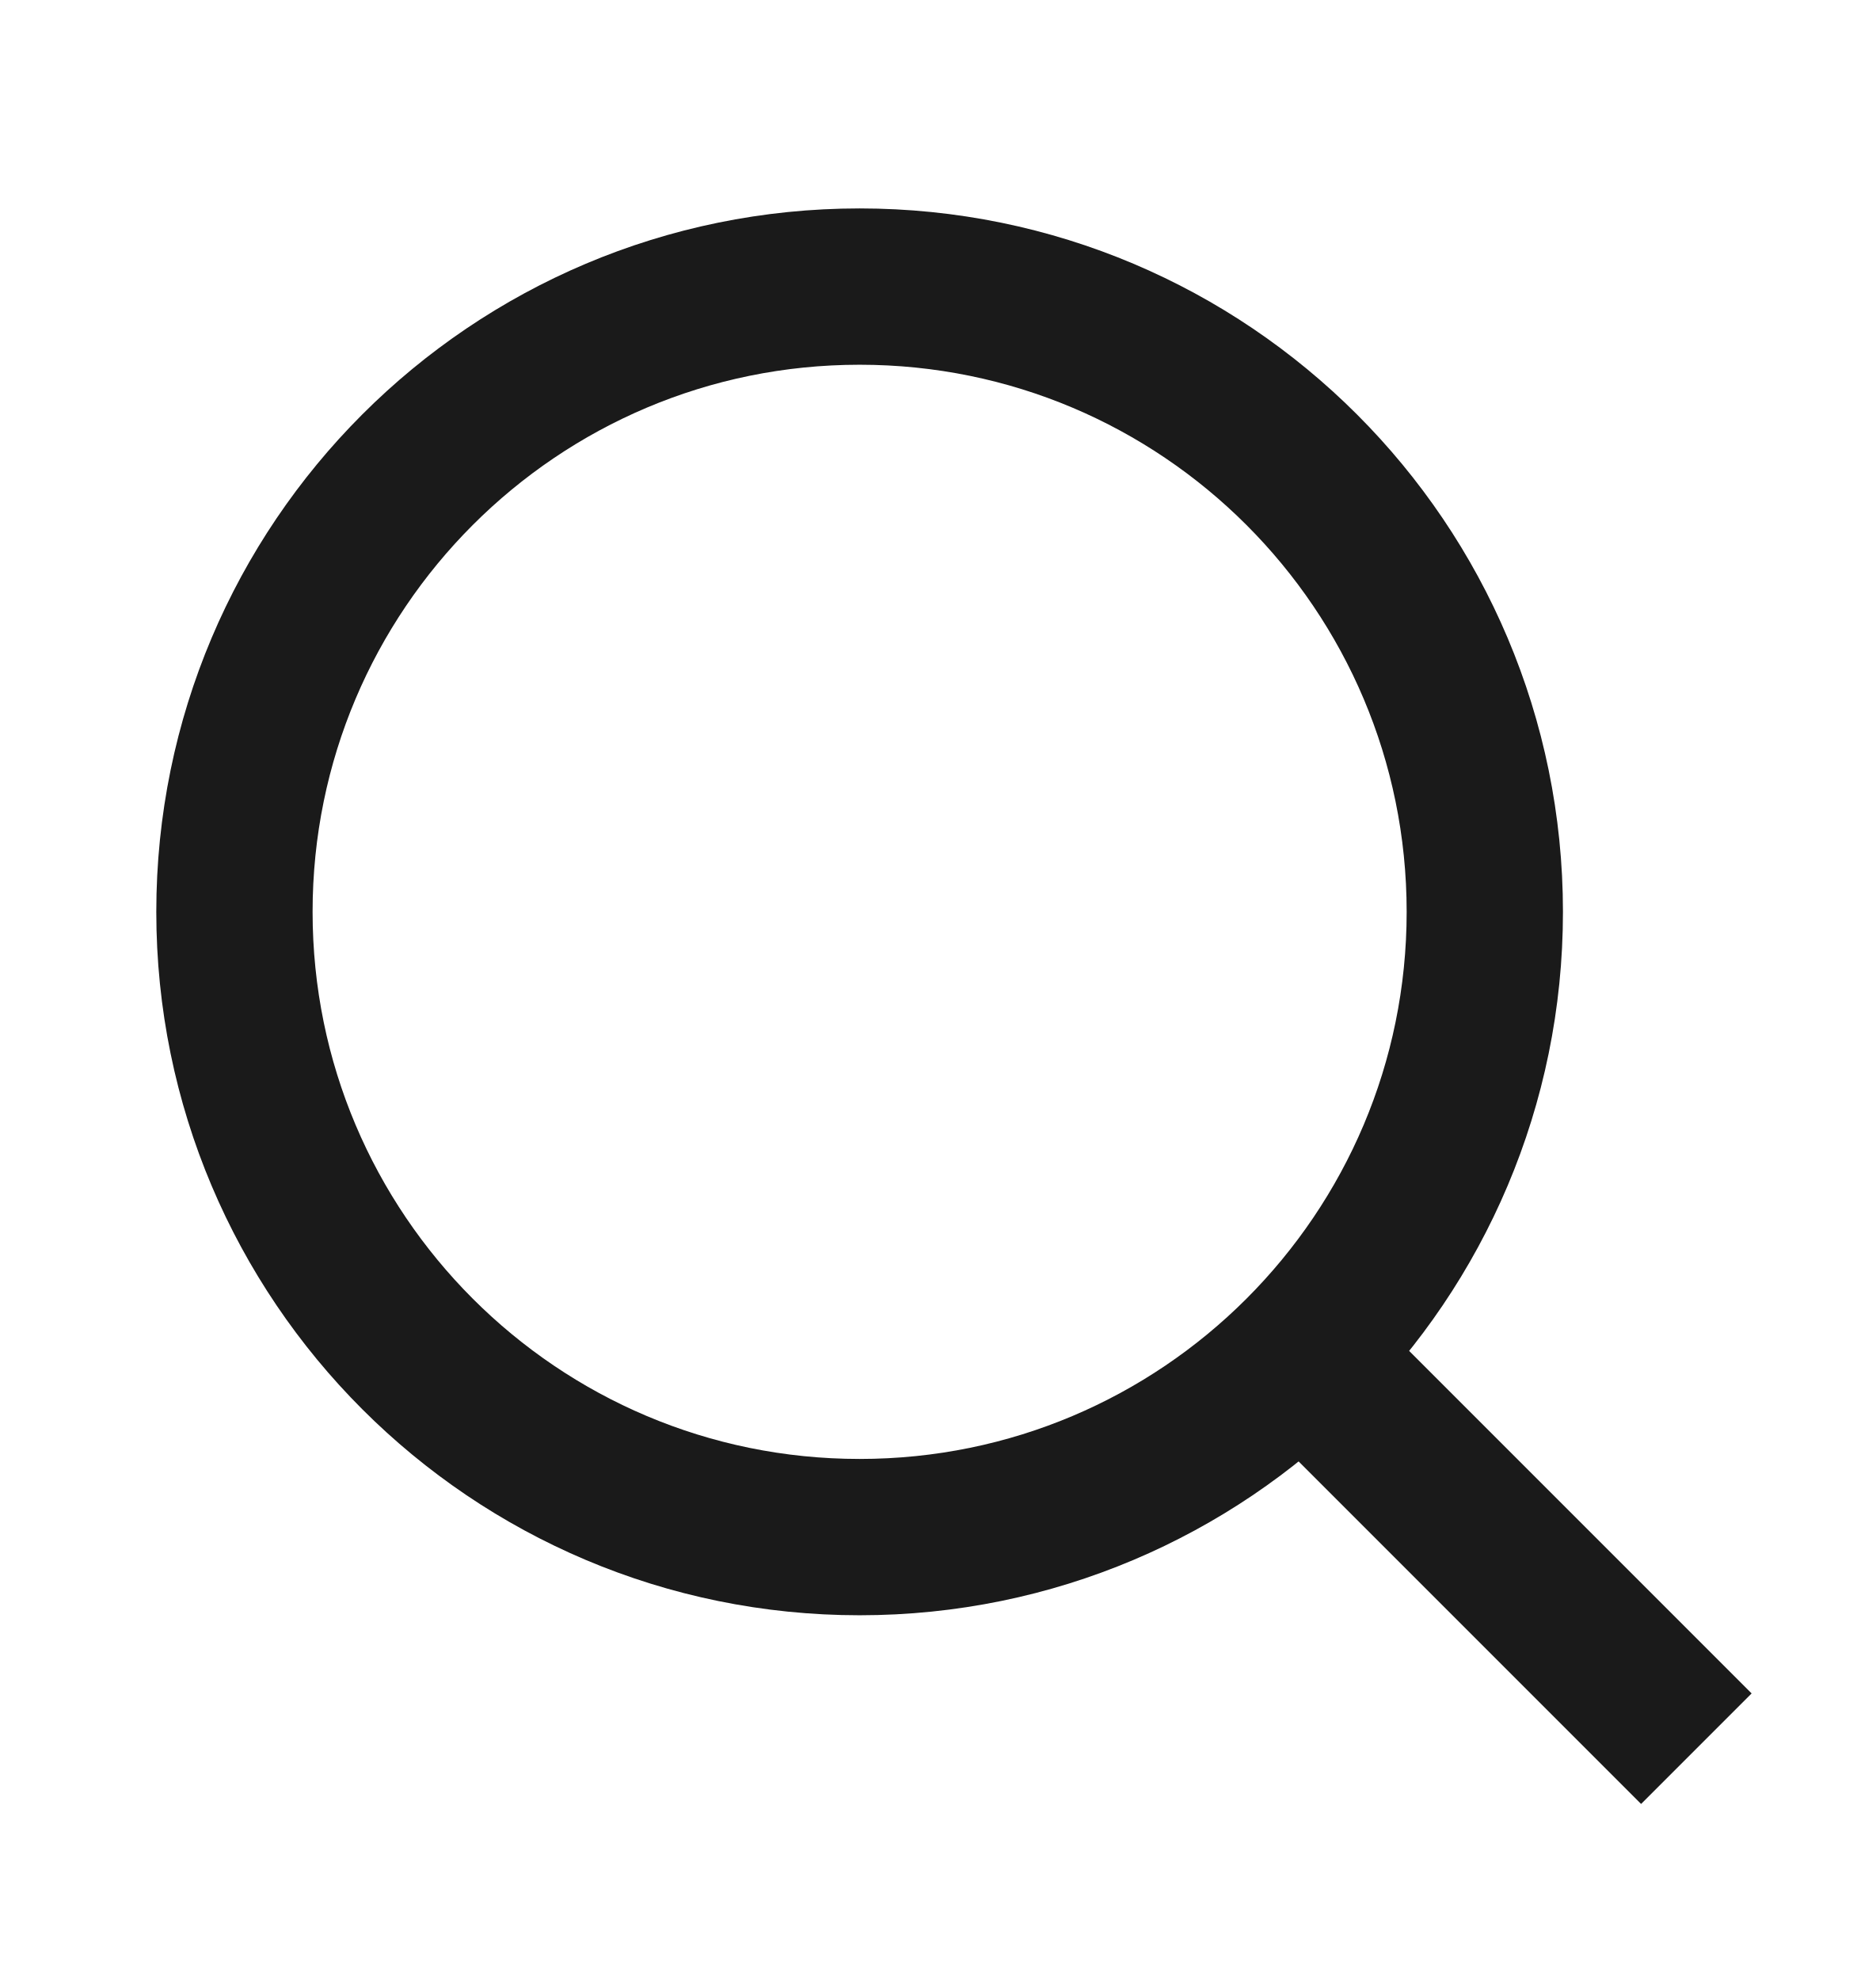
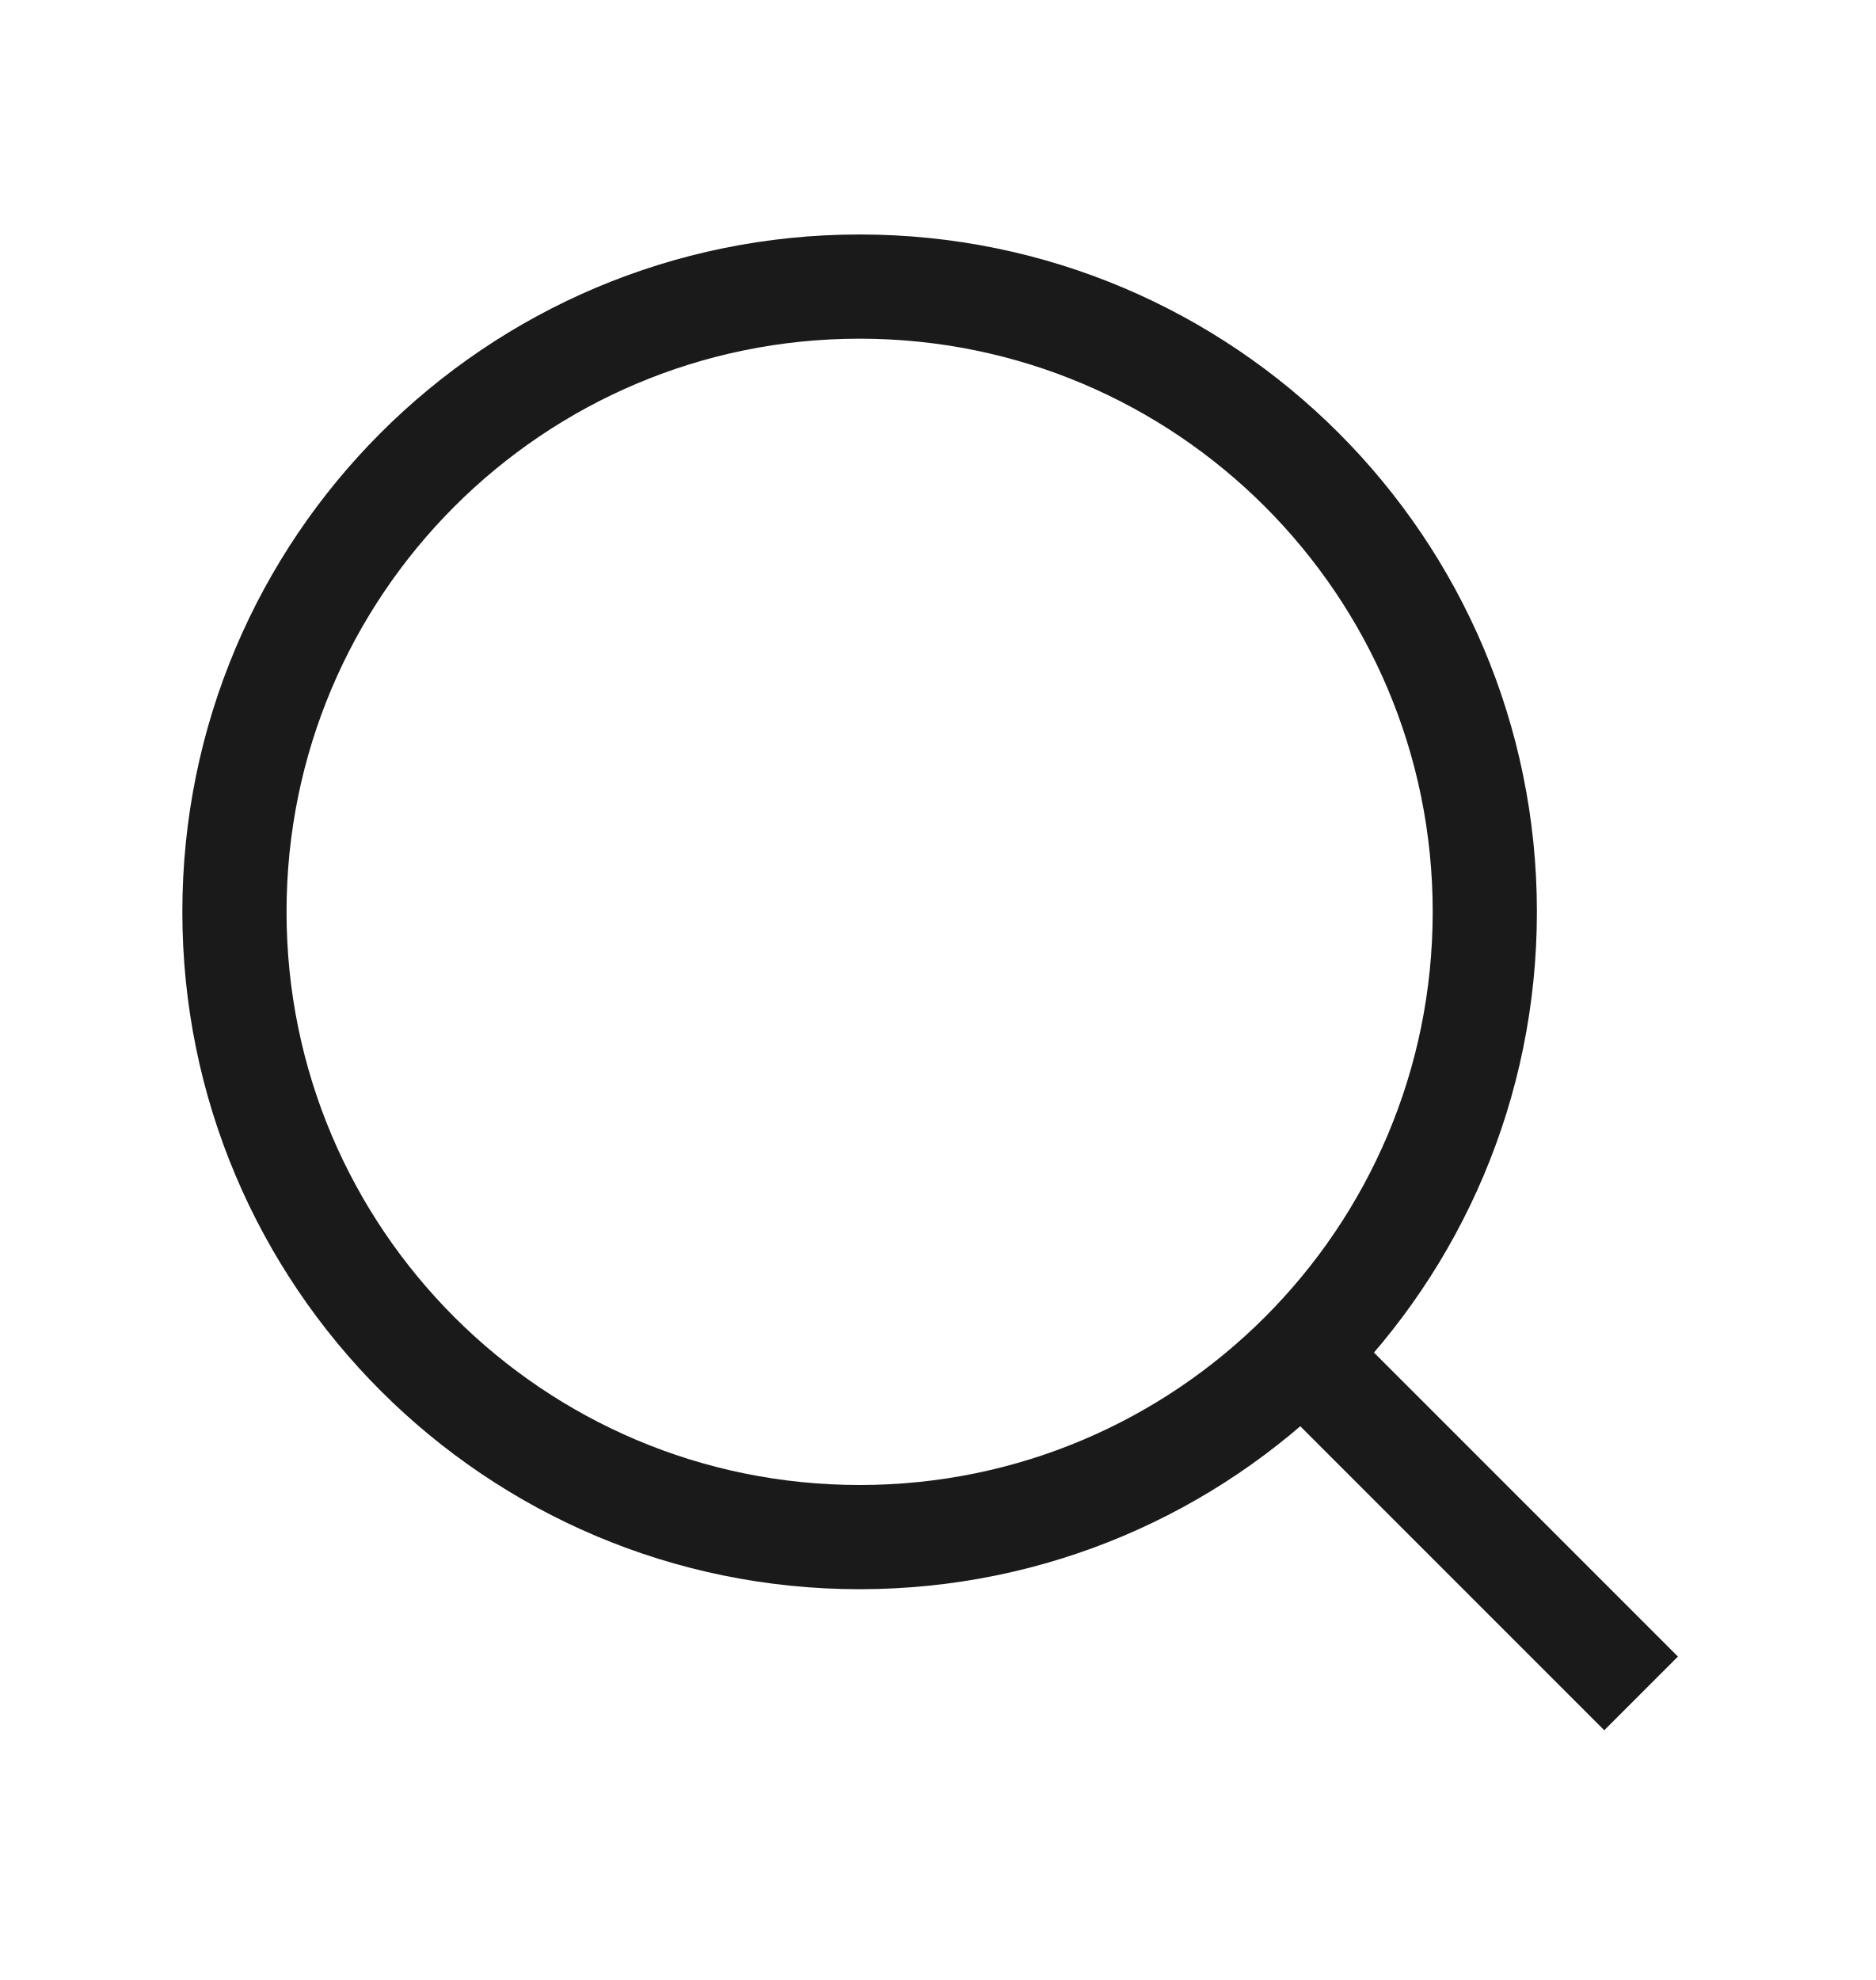
<svg xmlns="http://www.w3.org/2000/svg" width="18" height="19" viewBox="0 0 18 19" fill="none">
-   <path d="M8.25 14.75C11.564 14.75 14.25 12.064 14.25 8.75C14.25 5.436 11.564 2.75 8.25 2.75C4.936 2.75 2.25 5.436 2.25 8.75C2.25 12.064 4.936 14.75 8.25 14.75Z" stroke="#1A1A1A" stroke-width="1.5" stroke-linecap="round" stroke-linejoin="round" />
-   <path d="M15.75 16.25L12.75 13.25" stroke="#1A1A1A" stroke-width="1.5" stroke-linecap="square" stroke-linejoin="round" />
+   <path d="M8.25 14.75C11.564 14.75 14.25 12.064 14.25 8.75C14.25 5.436 11.564 2.75 8.25 2.75C4.936 2.75 2.25 5.436 2.25 8.75C2.25 12.064 4.936 14.75 8.25 14.75Z" stroke="#1A1A1A" strokeWidth="1.5" strokeLinecap="round" stroke-linejoin="round" />
+   <path d="M15.75 16.25L12.75 13.25" stroke="#1A1A1A" strokeWidth="1.5" strokeLinecap="square" stroke-linejoin="round" />
</svg>
